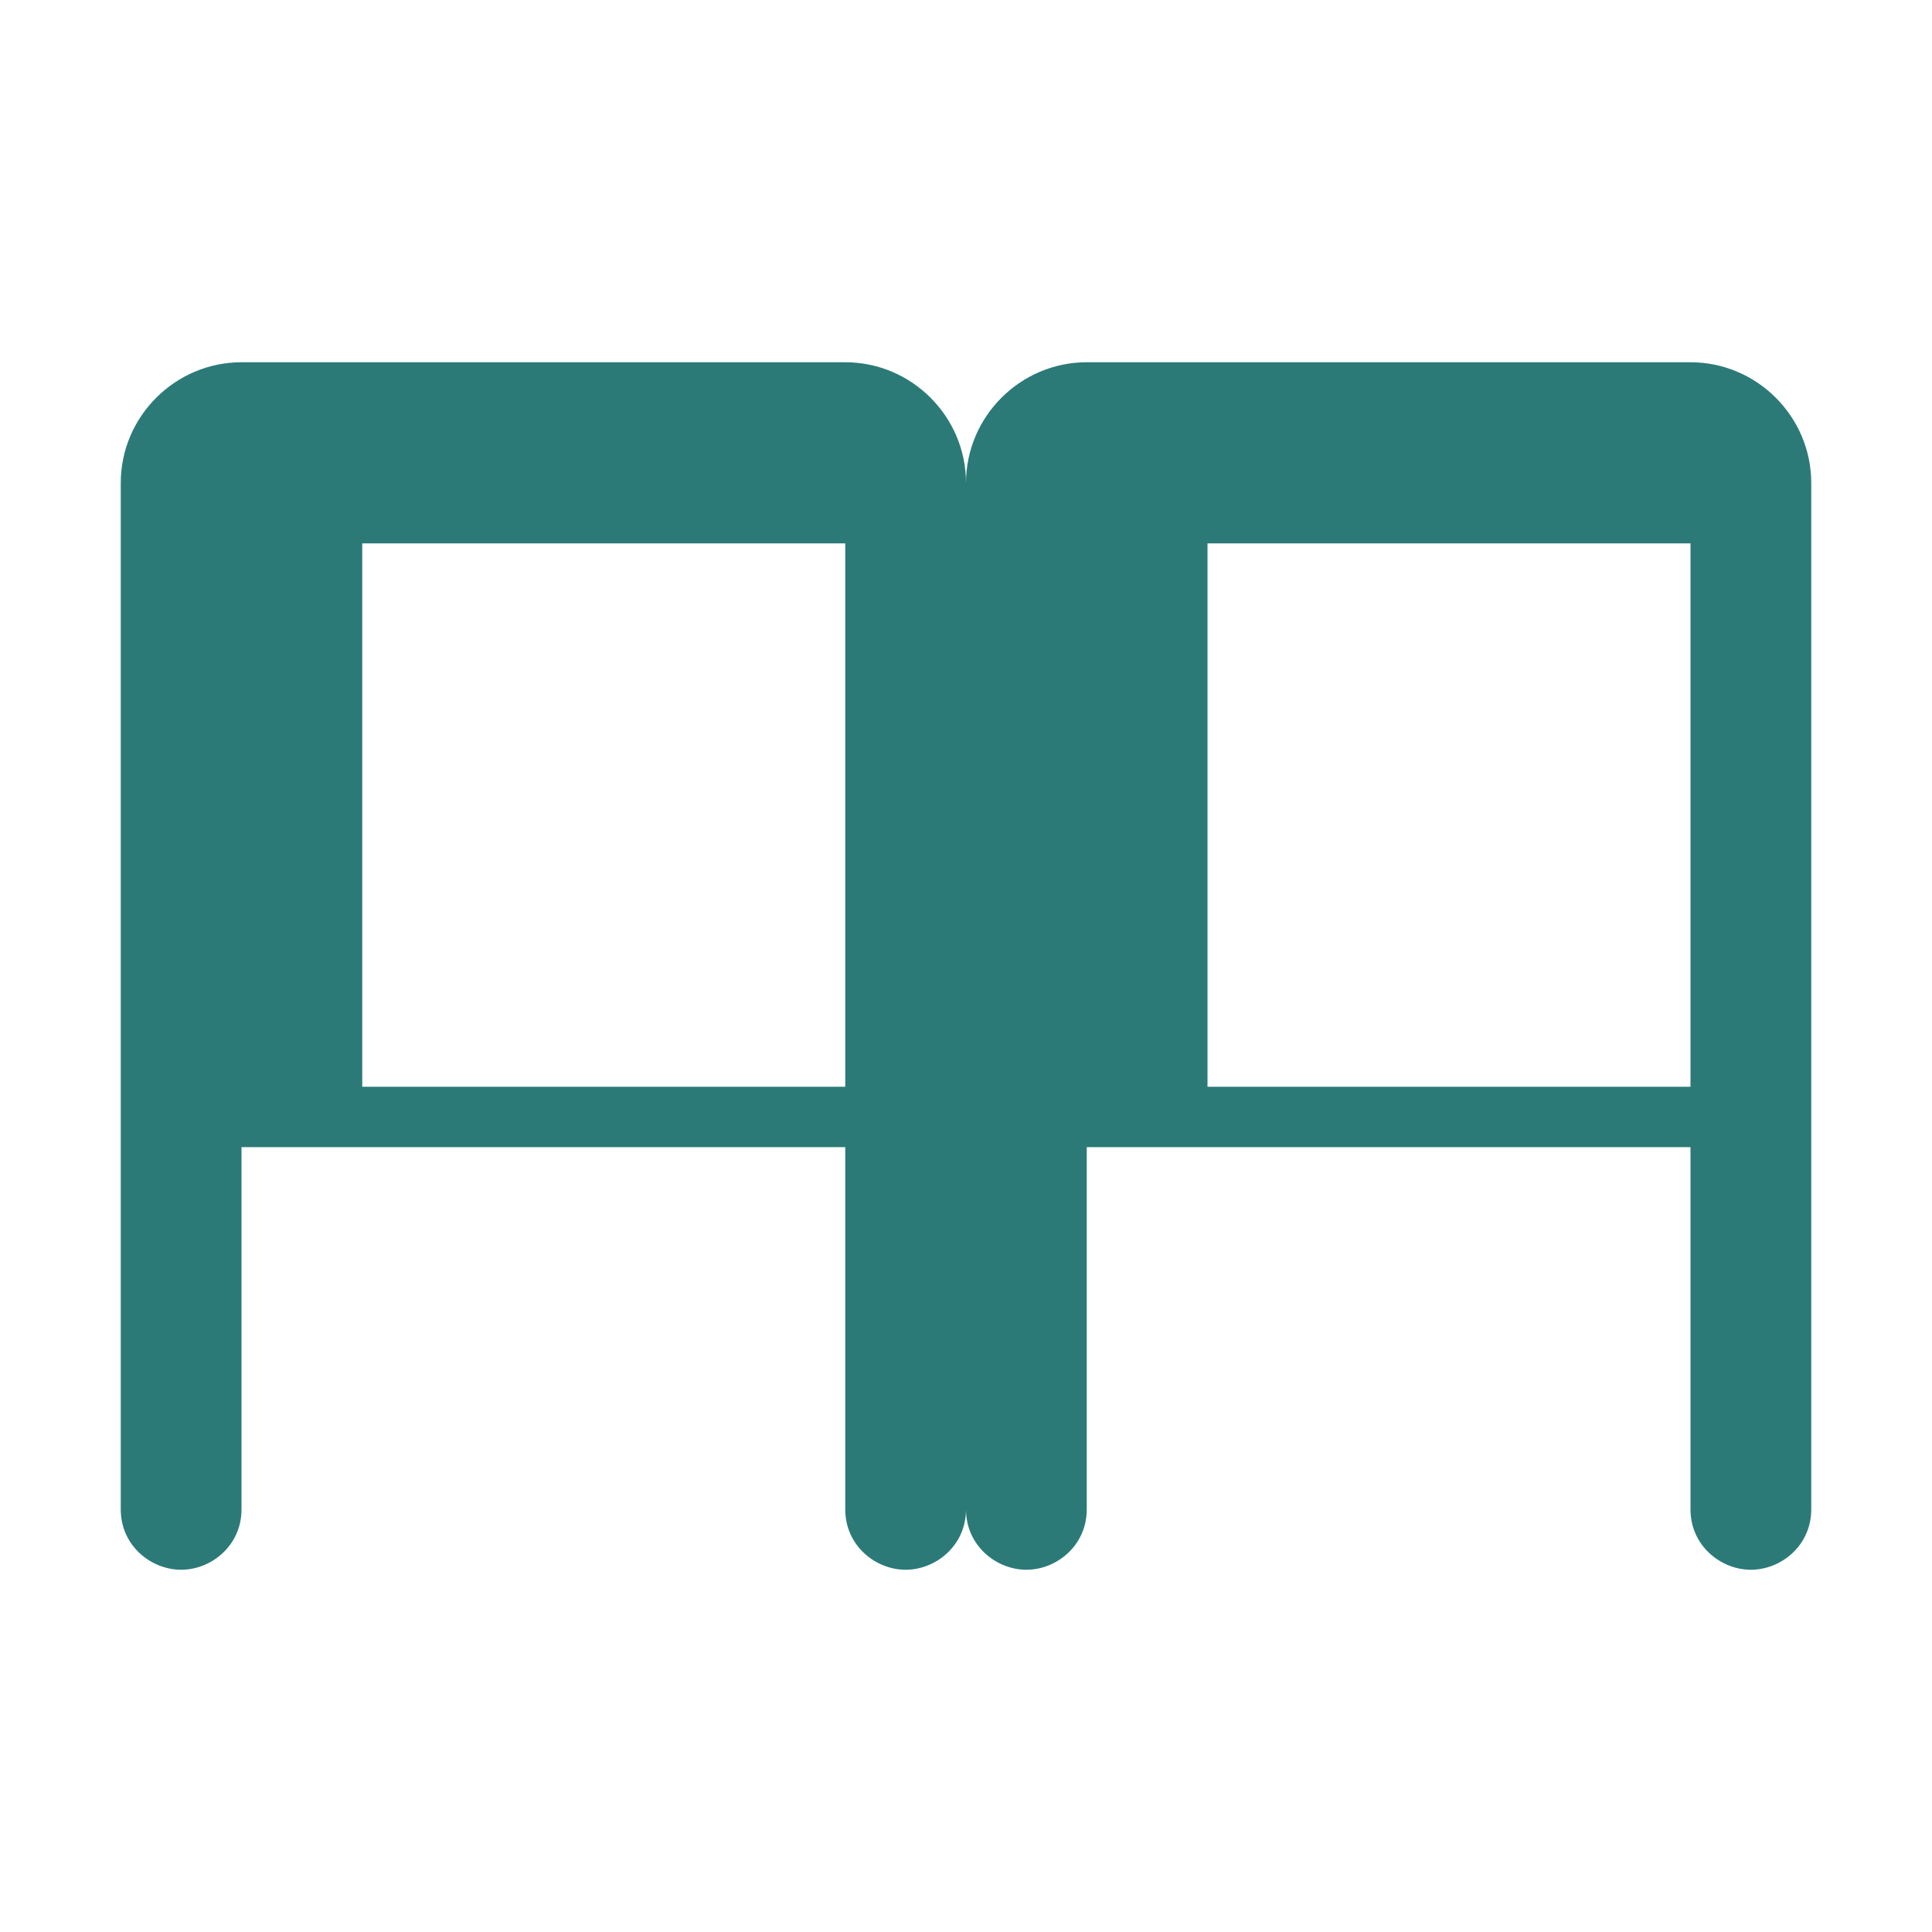
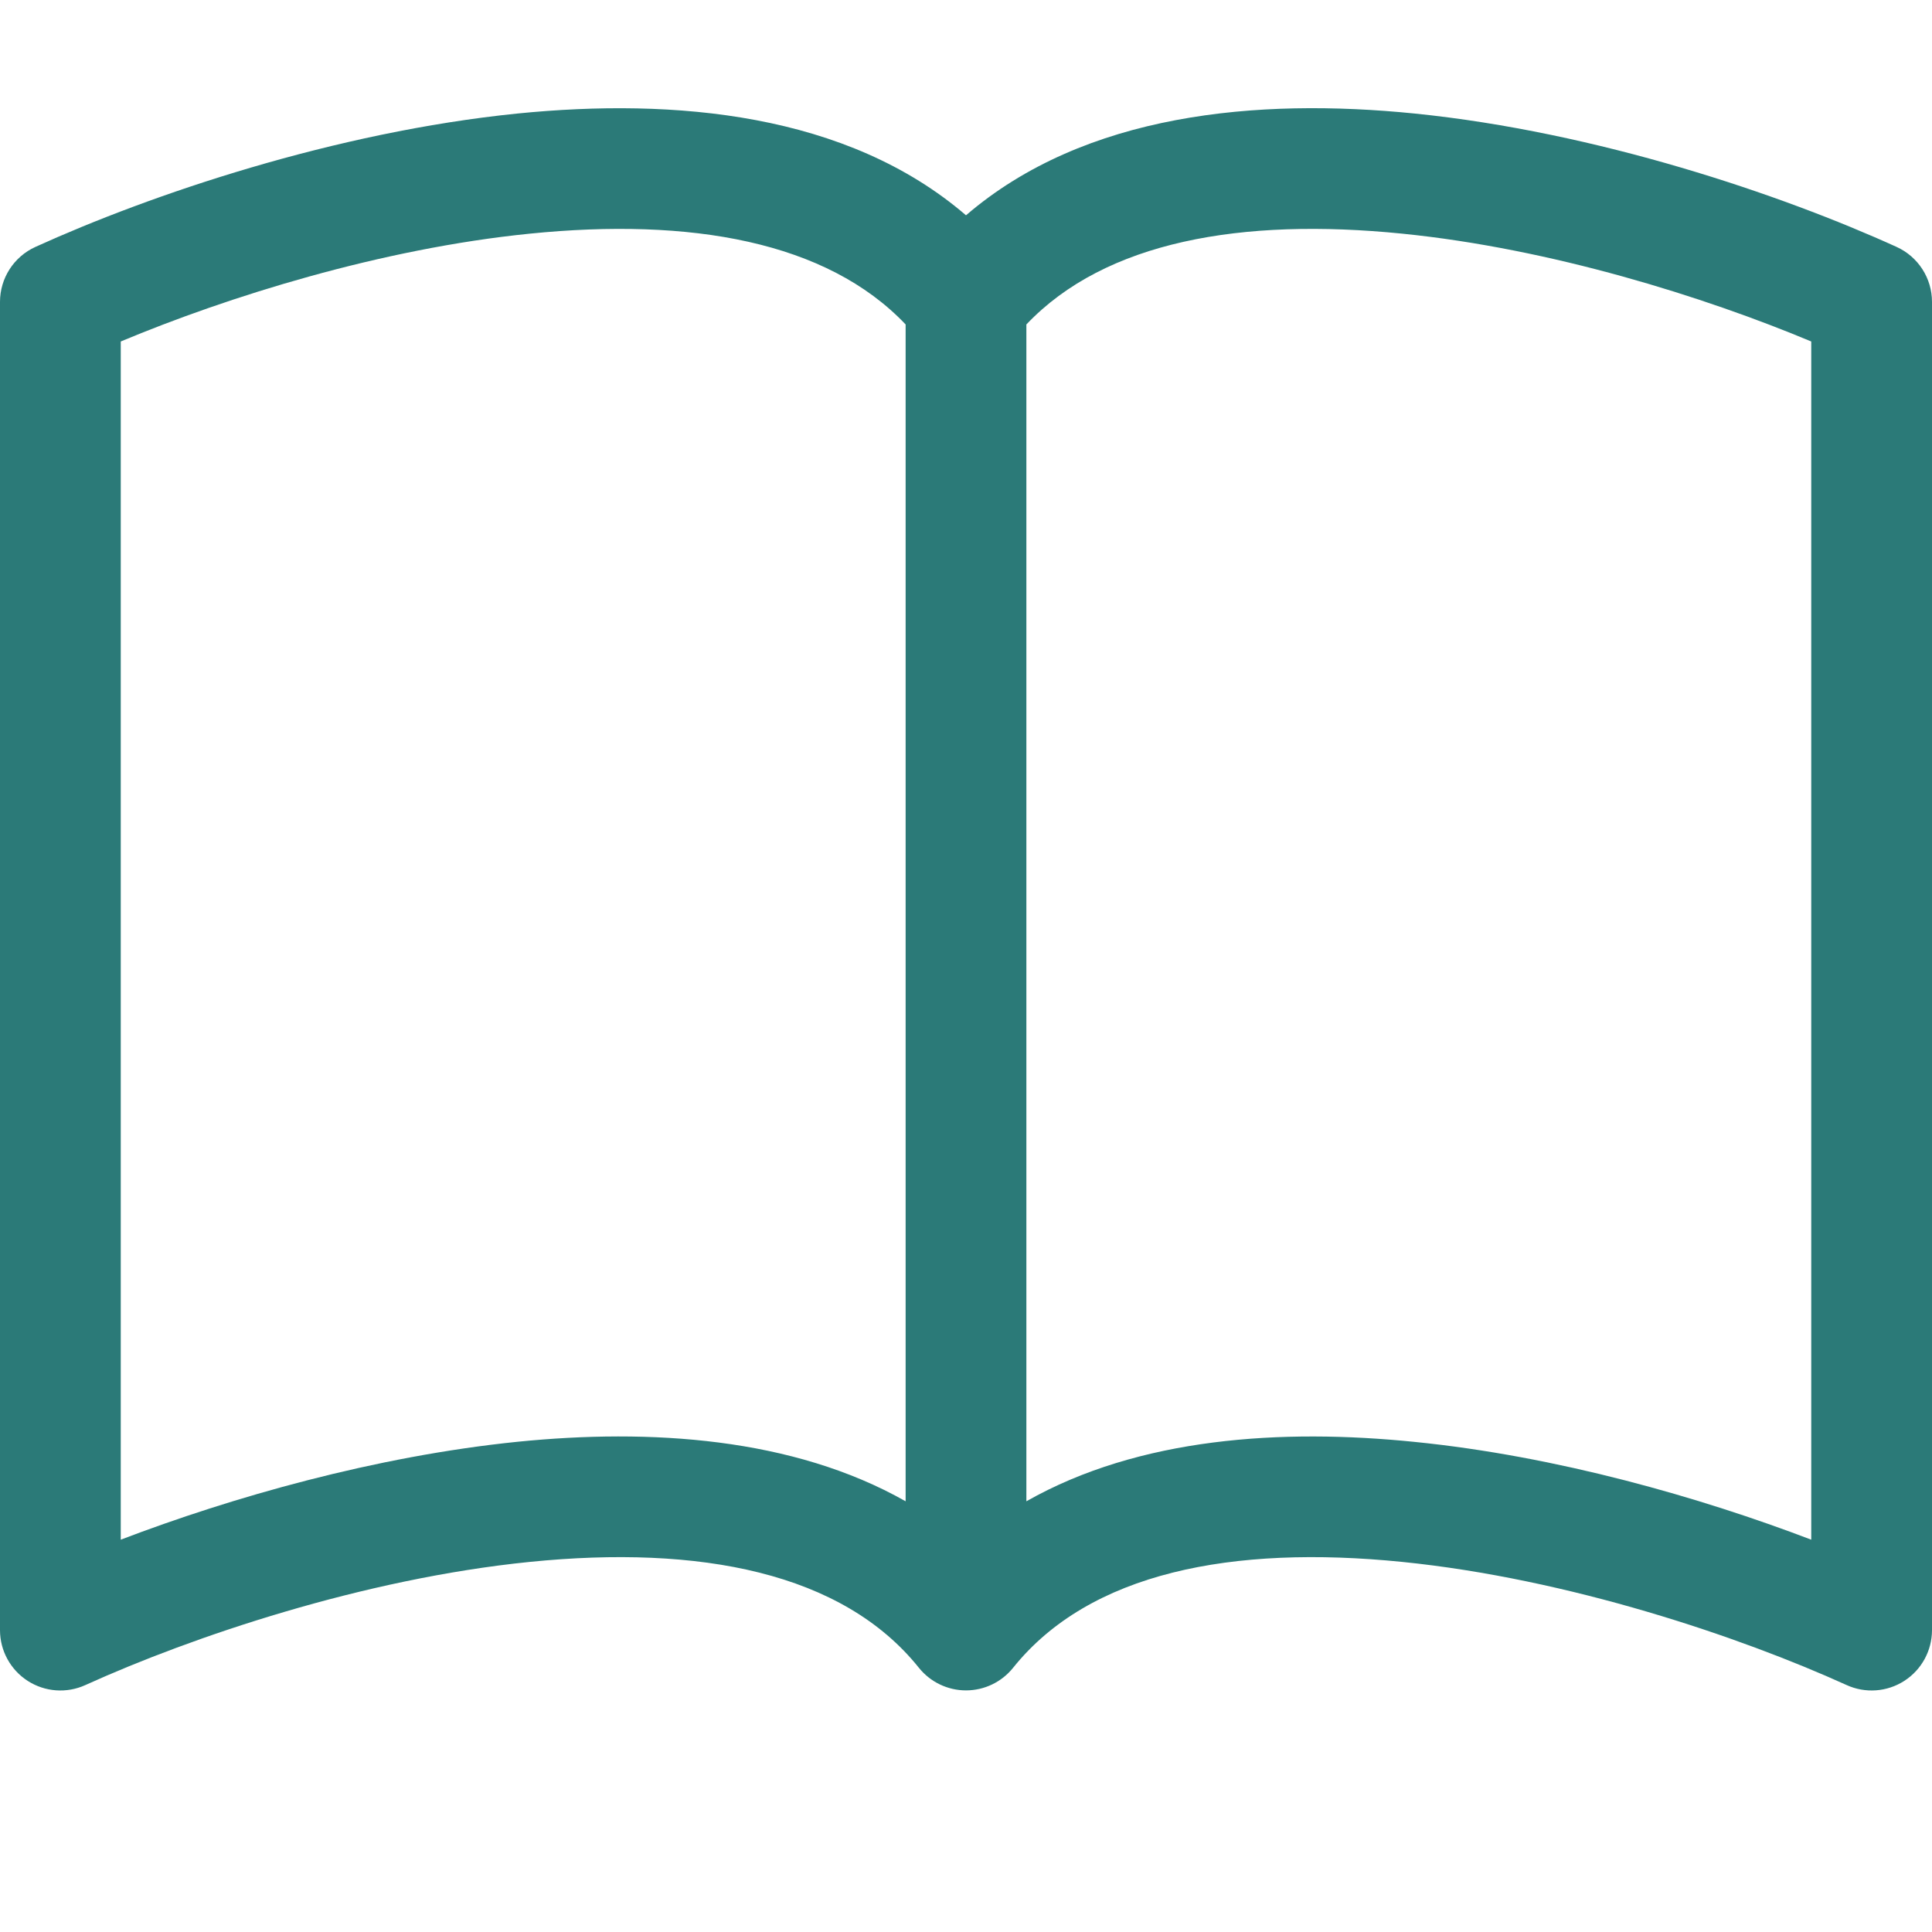
- <svg xmlns="http://www.w3.org/2000/svg" viewBox="0 0 32 32">
-   <path fill="#2b7a78" d="M4 6C2.9 6 2 6.9 2 8v17c0 .6.5 1 1 1s1-.4 1-1v-6h10v6c0 .6.5 1 1 1s1-.4 1-1V8c0-1.1-.9-2-2-2H4zm14 0c-1.1 0-2 .9-2 2v17c0 .6.5 1 1 1s1-.4 1-1v-6h10v6c0 .6.5 1 1 1s1-.4 1-1V8c0-1.1-.9-2-2-2H18zm-12 3h8v9H6V9zm14 0h8v9h-8V9z" />
+ <svg xmlns="http://www.w3.org/2000/svg" viewBox="0 0 16 16" fill="#2b7a78">
+   <path d="M1 2.828c.885-.37 2.154-.769 3.388-.893 1.33-.134 2.458.063 3.112.752v9.746c-.935-.53-2.12-.603-3.213-.493-1.18.12-2.37.461-3.287.811zm7.5-.141c.654-.689 1.782-.886 3.112-.752 1.234.124 2.503.523 3.388.893v9.923c-.918-.35-2.107-.692-3.287-.81-1.094-.111-2.278-.039-3.213.492zM8 1.783C7.015.936 5.587.81 4.287.94c-1.514.153-3.042.672-3.994 1.105A.5.5 0 0 0 0 2.5v11a.5.5 0 0 0 .707.455c.882-.4 2.303-.881 3.68-1.02 1.409-.142 2.59.087 3.223.877a.5.5 0 0 0 .78 0c.633-.79 1.814-1.019 3.222-.877 1.378.139 2.8.62 3.681 1.02A.5.5 0 0 0 16 13.5v-11a.5.5 0 0 0-.293-.455c-.952-.433-2.48-.952-3.994-1.105C10.413.809 8.985.936 8 1.783" />
</svg>
